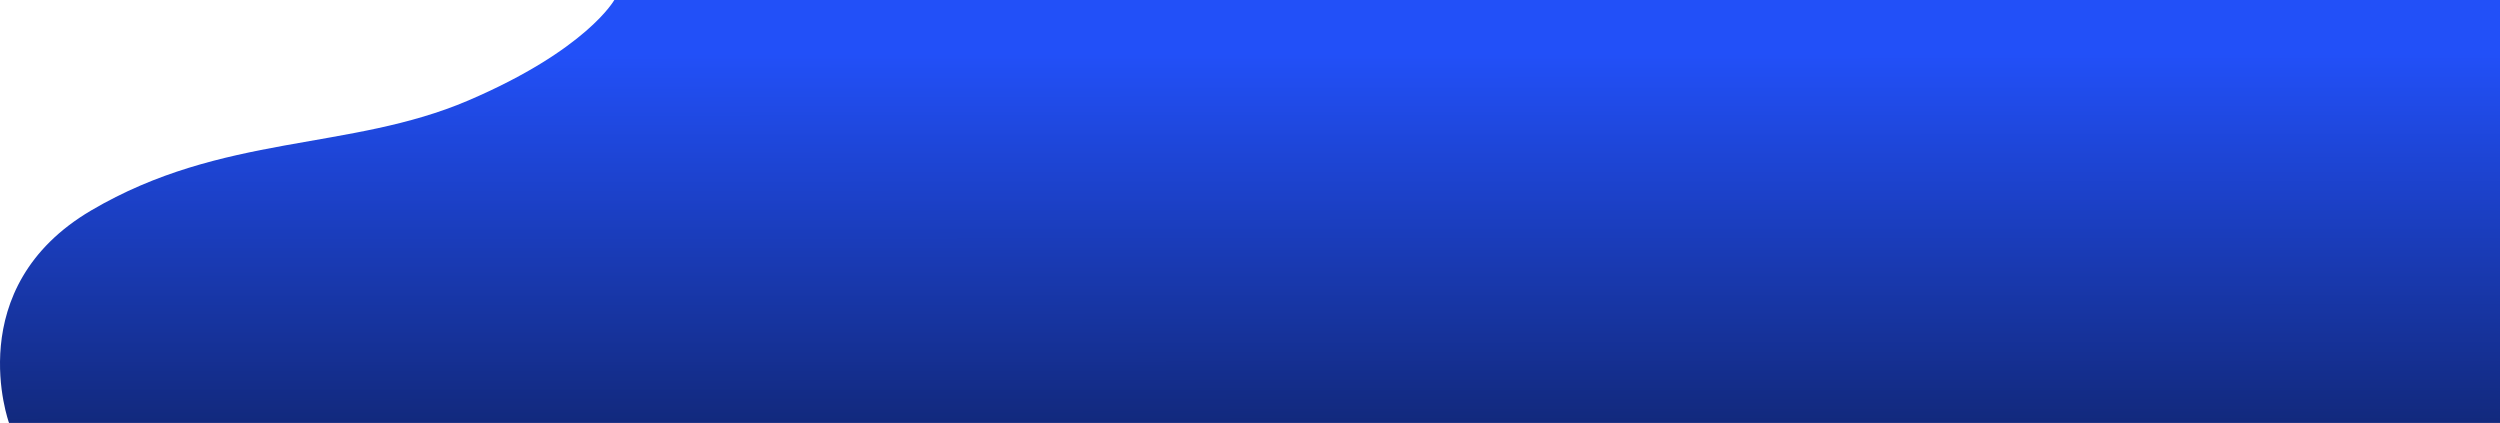
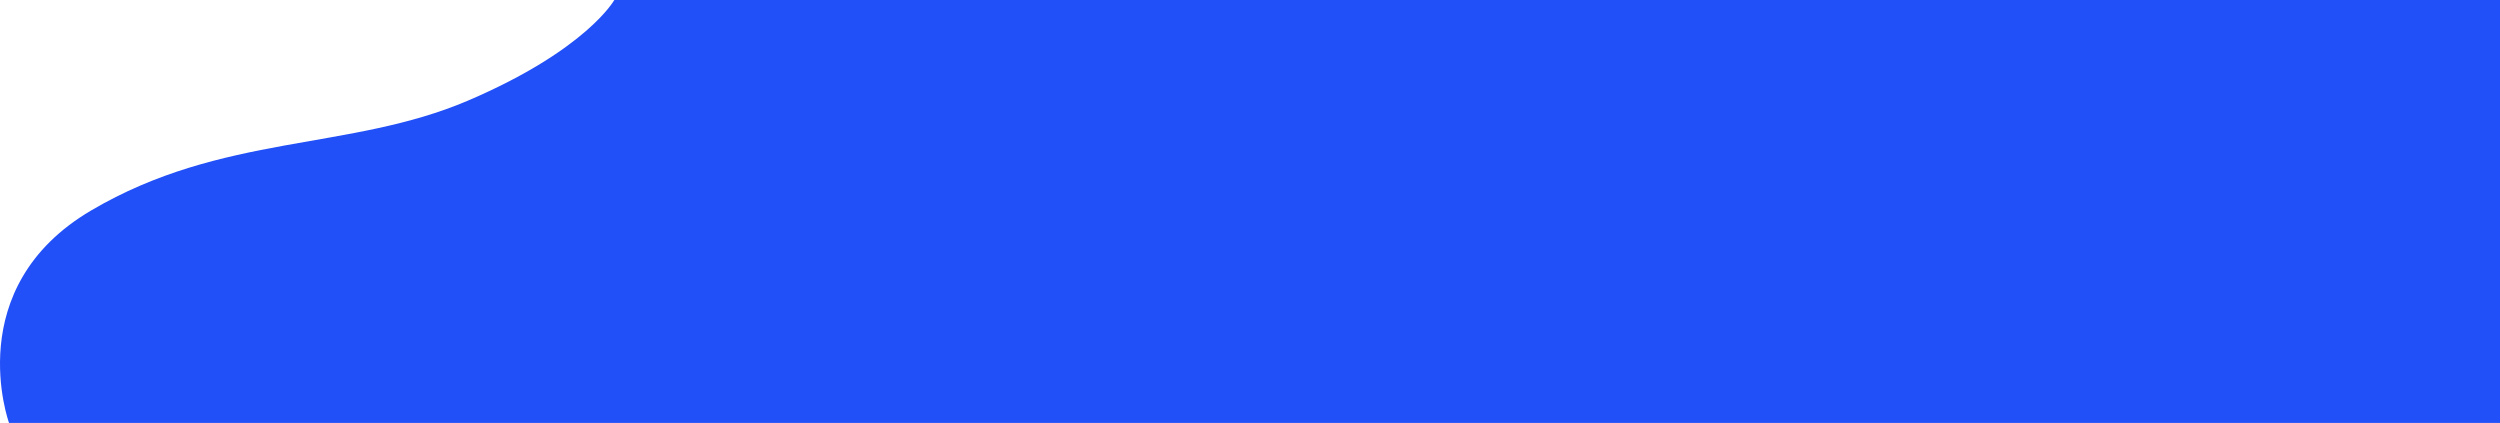
- <svg xmlns="http://www.w3.org/2000/svg" width="780.322" height="132" viewBox="0 0 780.322 132">
+ <svg xmlns="http://www.w3.org/2000/svg" viewBox="0 0 780.322 132">
  <defs>
    <style>.a{fill:url(#a);}</style>
    <linearGradient id="a" x1="0.786" y1="0.127" x2="0.787" y2="1" gradientUnits="objectBoundingBox">
-       <stop offset="0" stop-color="#2250f8" />
-       <stop offset="1" stop-color="#12297d" />
-       <stop offset="1" stop-color="#7f01d1" />
+       <stop offset="0" stop-color="#2250F8" />
+       <stop offset="1" stop-color="#2250F8" />
+       <stop offset="1" stop-color="#2250F8" />
    </linearGradient>
  </defs>
  <path class="a" d="M278.638,0H867.214V132H89.71S74.346,89.788,115.371,65.672,196.049,47.2,233.02,31.38,278.638,0,278.638,0Z" transform="translate(-86.892)" />
</svg>
